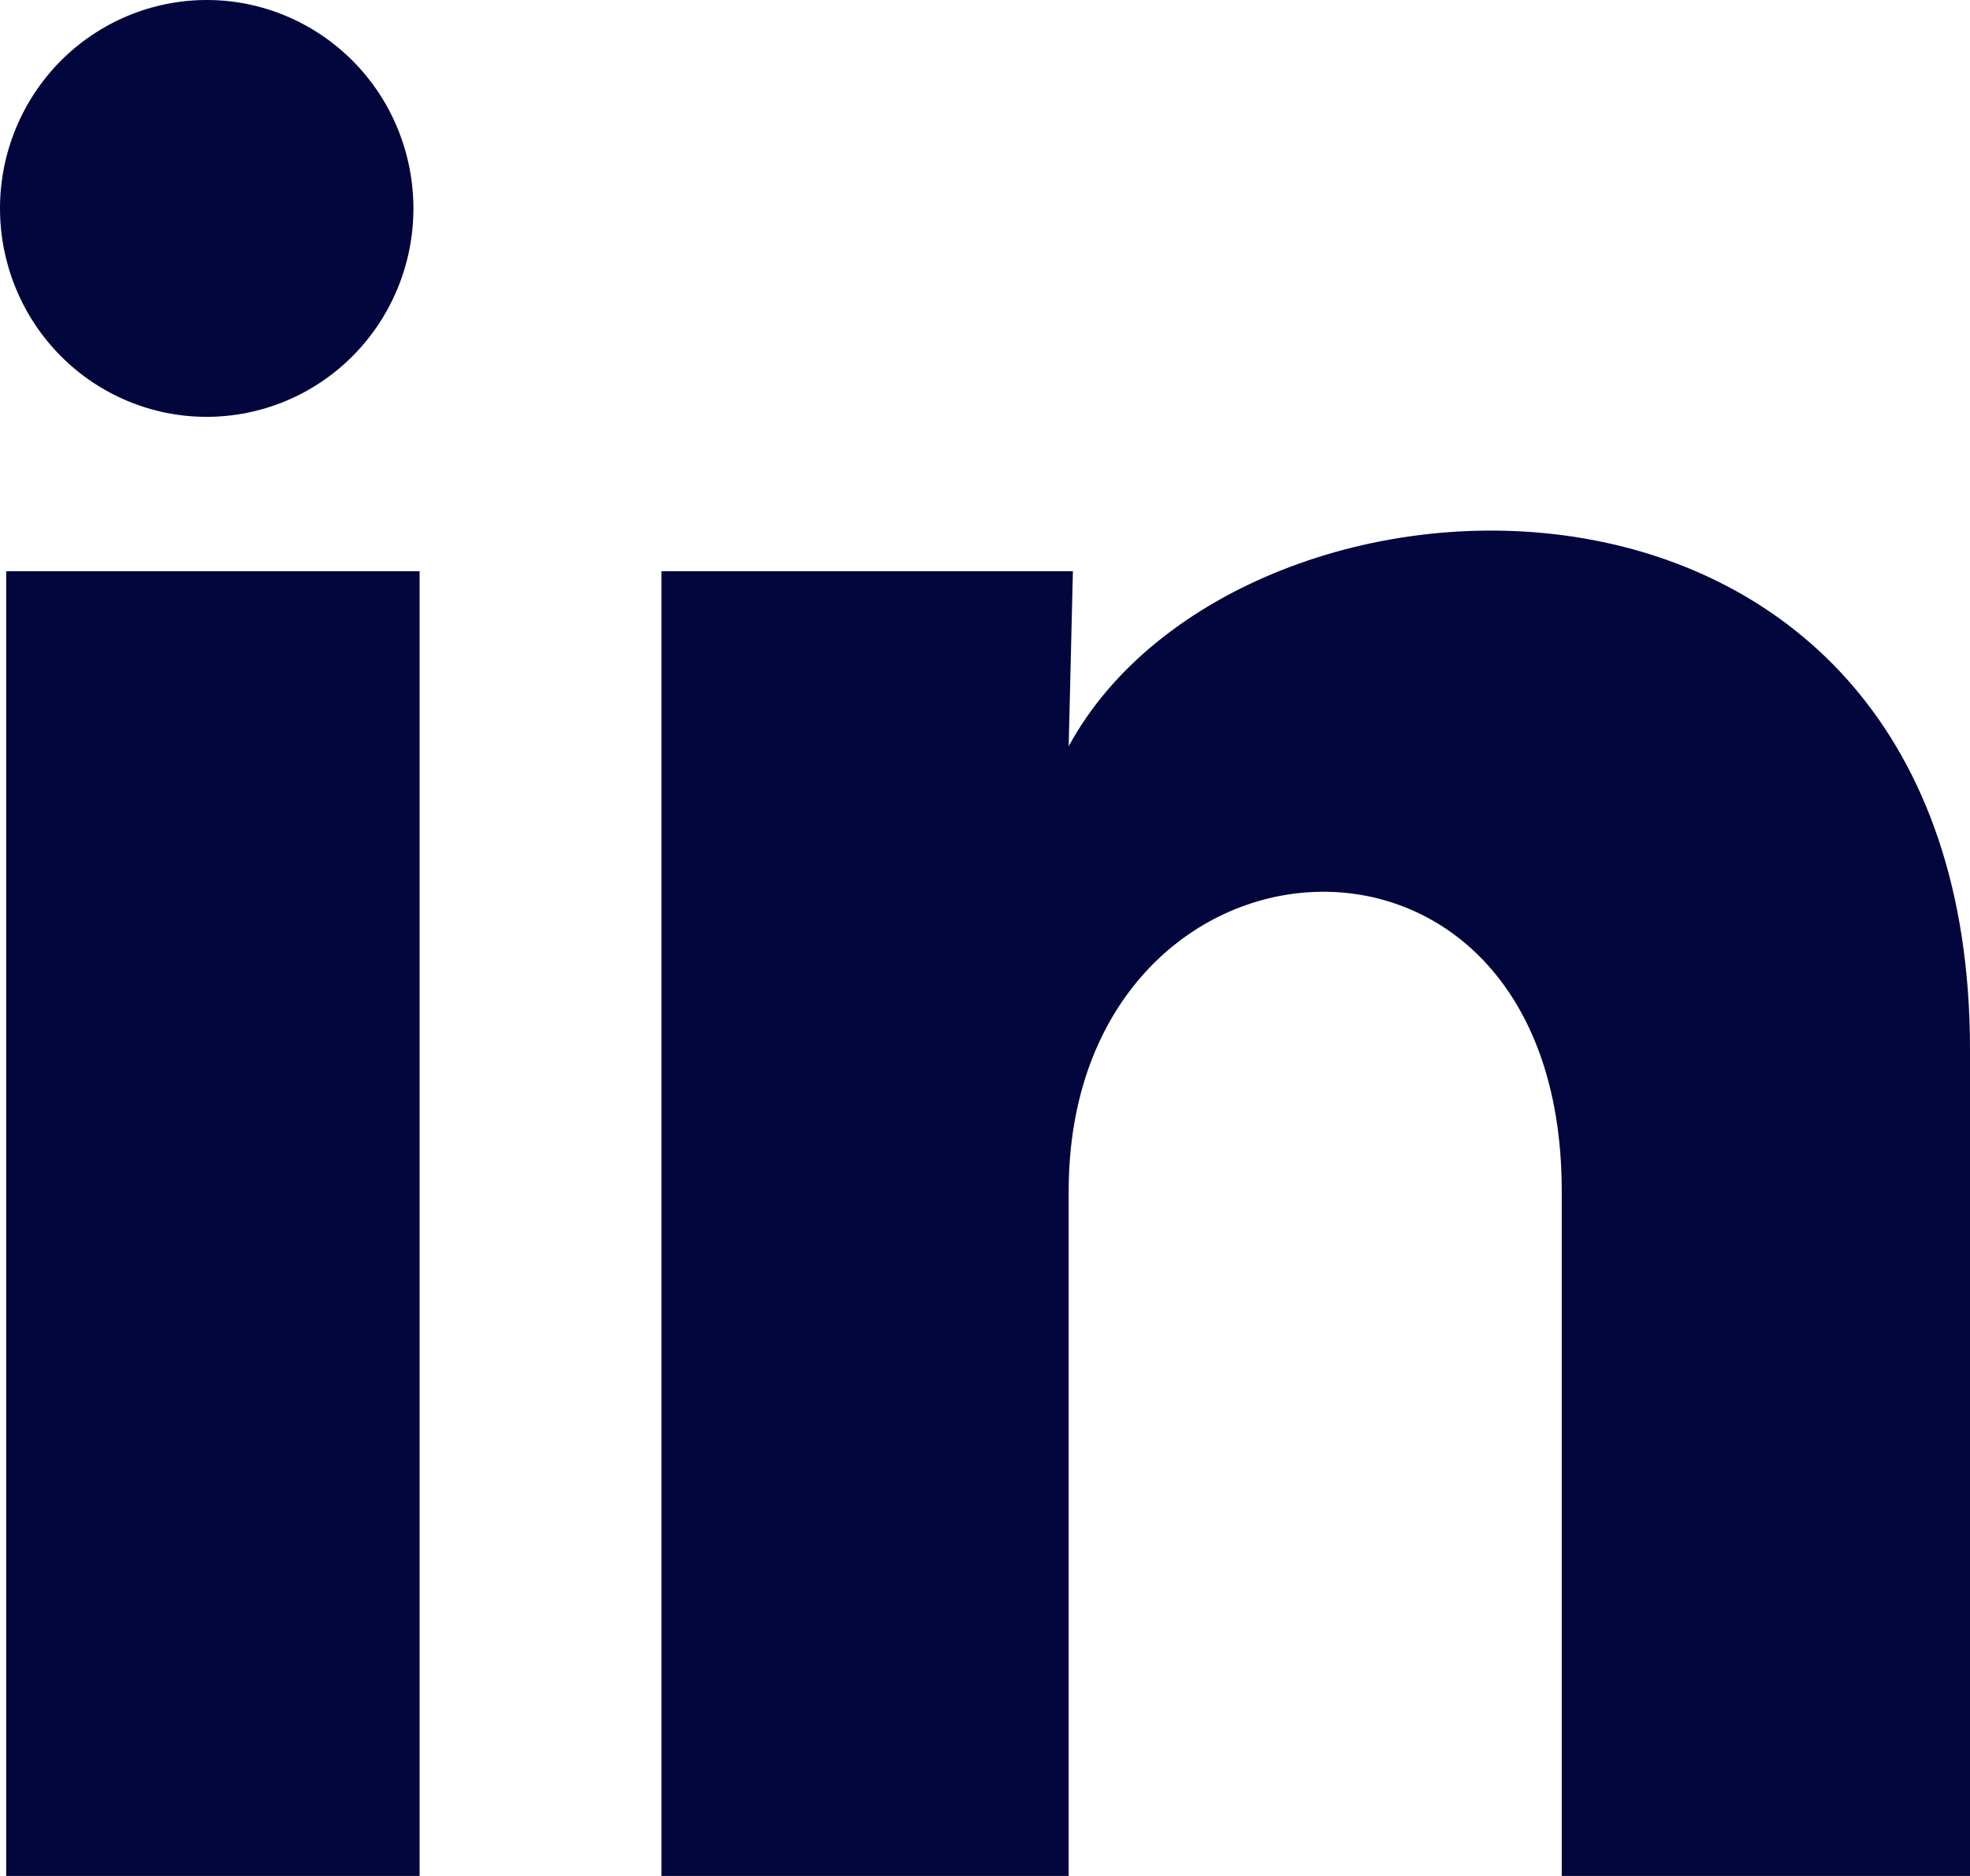
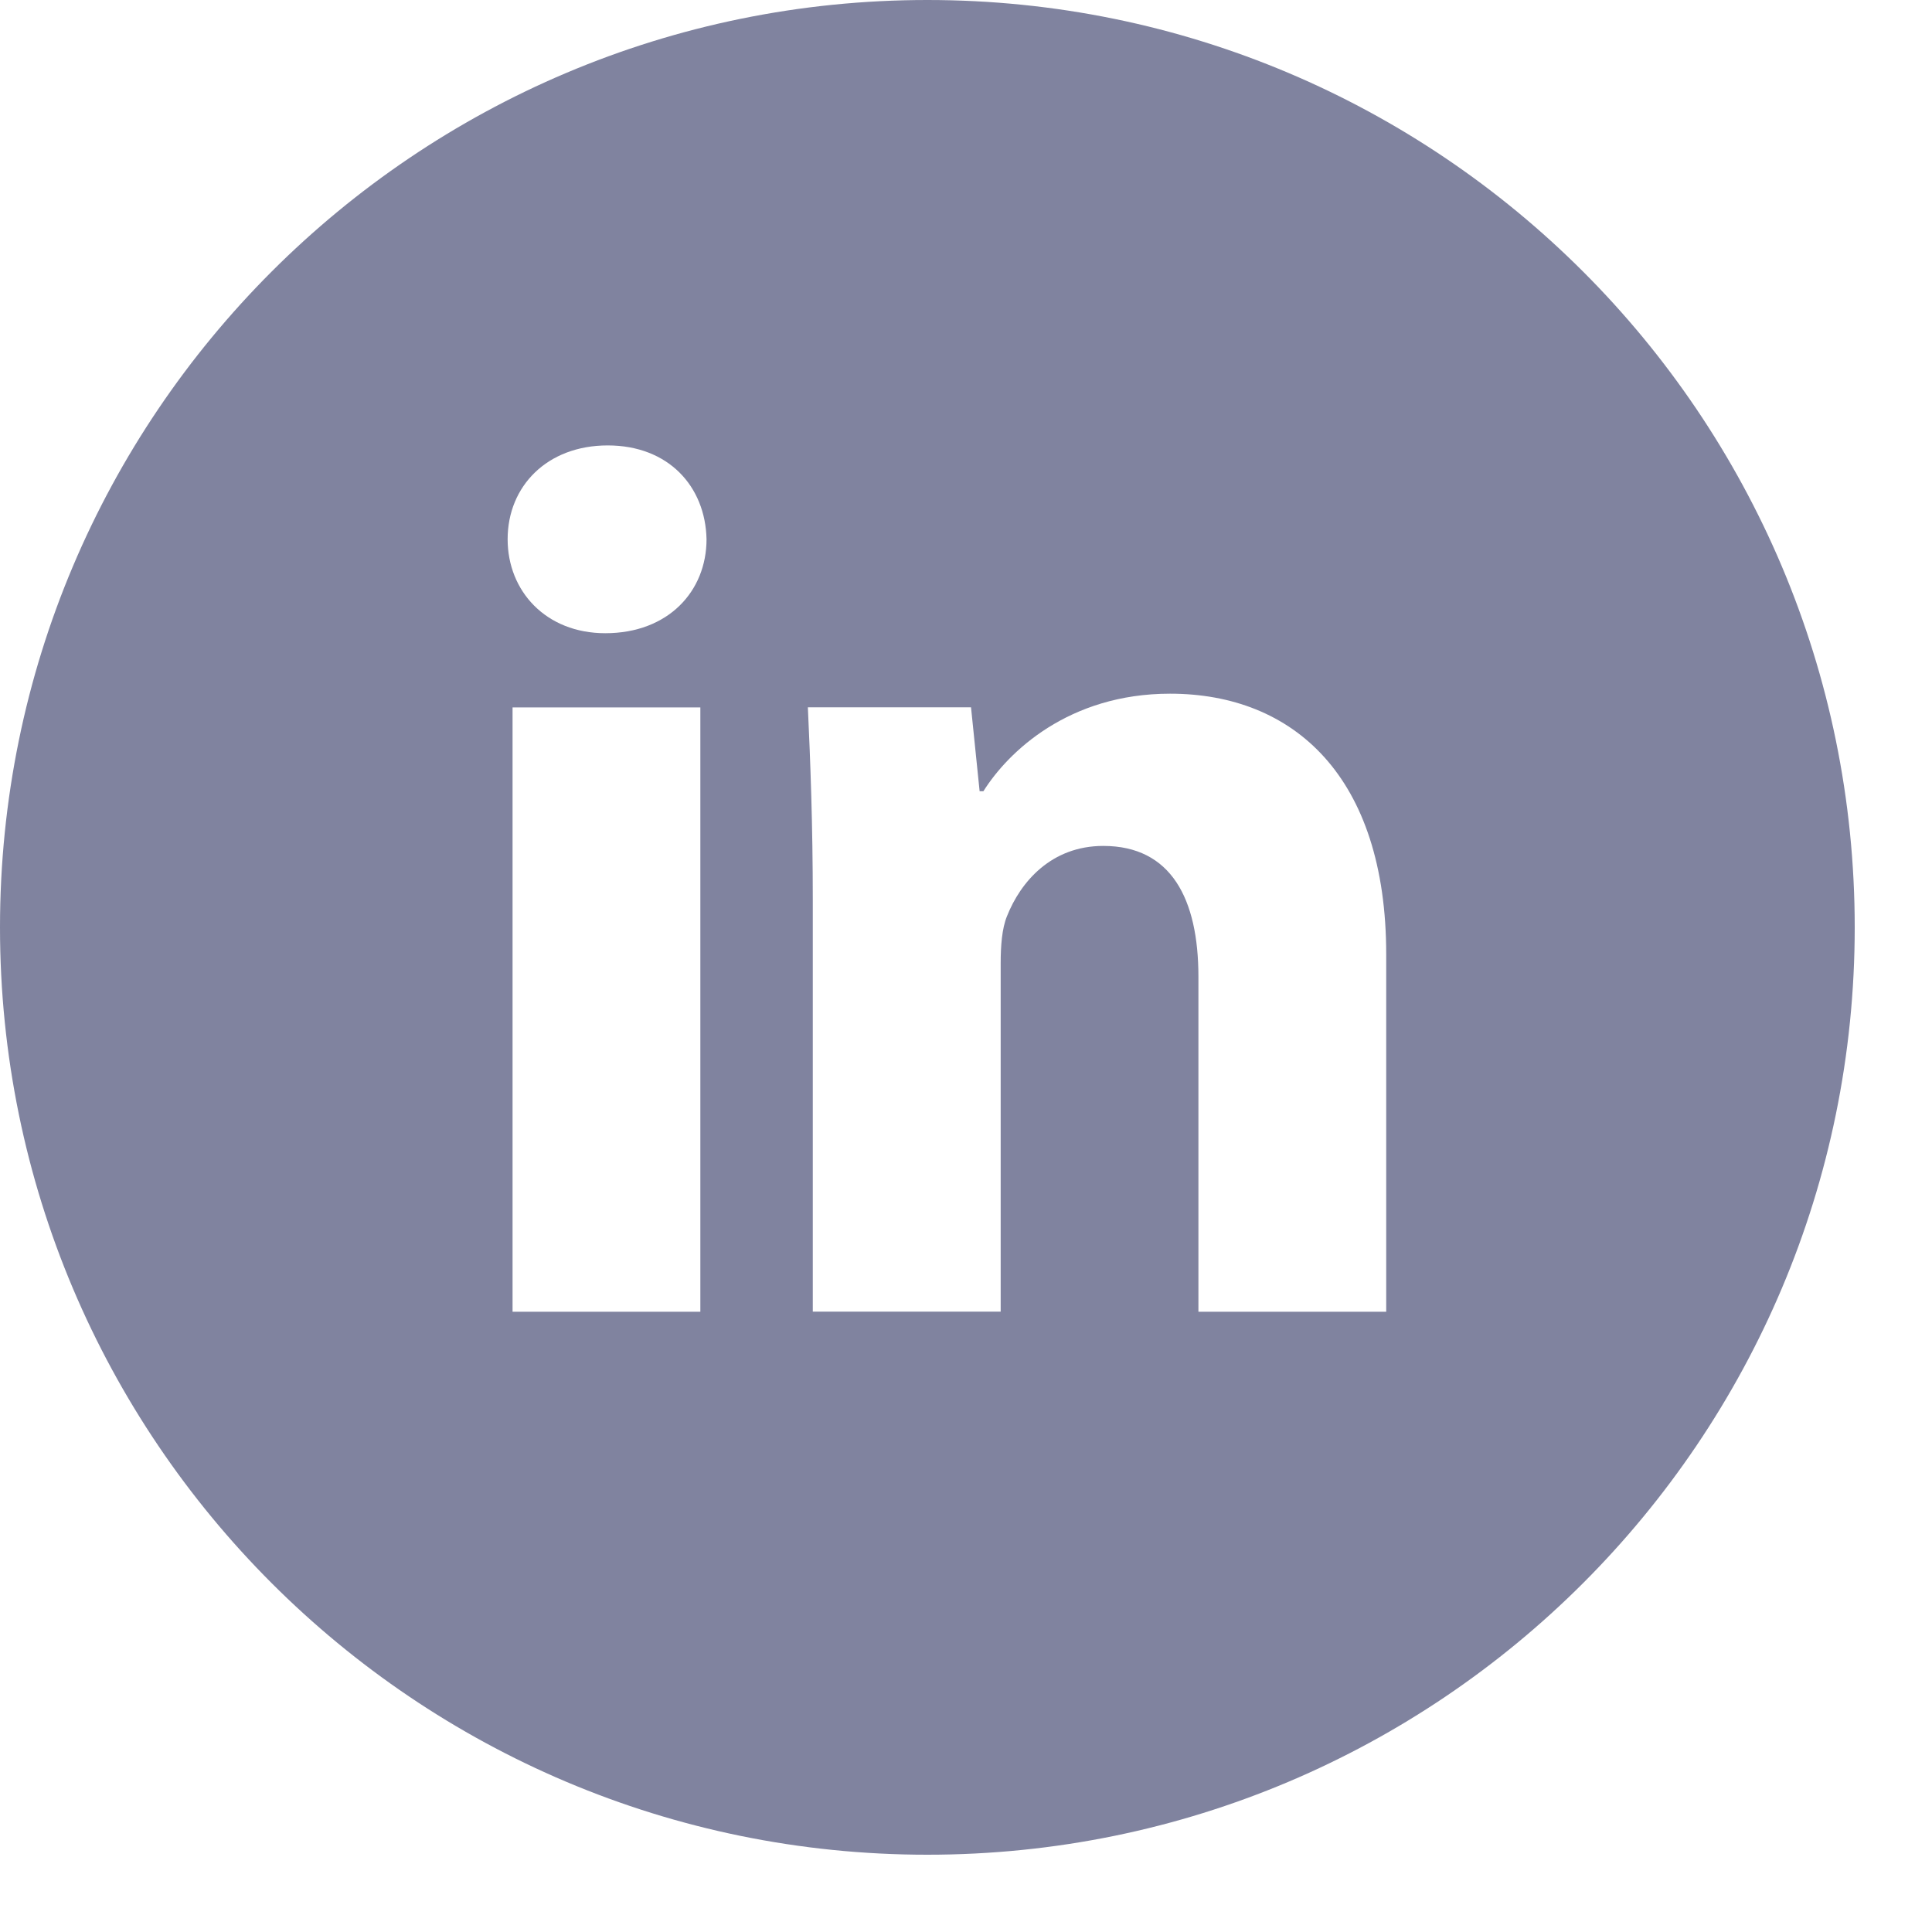
- <svg xmlns="http://www.w3.org/2000/svg" width="21" height="20" viewBox="0 0 21 20" fill="none">
-   <path d="M4.407 2.223C4.407 2.813 4.174 3.378 3.761 3.794C3.347 4.211 2.787 4.444 2.202 4.444C1.618 4.444 1.058 4.21 0.645 3.793C0.232 3.376 -0 2.81 2.75844e-07 2.221C0 1.632 0.233 1.067 0.646 0.65C1.06 0.234 1.62 -0 2.205 2.78164e-07C2.789 0 3.349 0.235 3.763 0.652C4.176 1.069 4.407 1.634 4.407 2.223ZM4.473 6.09H0.066V20H4.473V6.09ZM11.437 6.09H7.051V20H11.392V12.7C11.392 8.634 16.648 8.256 16.648 12.7V20H21V11.189C21 4.334 13.221 4.59 11.392 7.956L11.437 6.09Z" fill="#02063C" />
+ <svg xmlns="http://www.w3.org/2000/svg" width="20" height="20" viewBox="0 0 20 20" fill="none">
+   <path d="M9.6 0C4.298 0 0 4.298 0 9.6C0 14.902 4.298 19.2 9.6 19.2C14.902 19.2 19.2 14.902 19.2 9.6C19.2 4.298 14.902 0 9.6 0ZM7.25 13.579H5.306V7.323H7.25V13.579ZM6.266 6.555C5.652 6.555 5.255 6.12 5.255 5.582C5.255 5.033 5.664 4.611 6.291 4.611C6.918 4.611 7.302 5.033 7.314 5.582C7.314 6.12 6.918 6.555 6.266 6.555ZM14.35 13.579H12.406V10.112C12.406 9.305 12.124 8.757 11.421 8.757C10.884 8.757 10.565 9.128 10.424 9.485C10.372 9.612 10.359 9.792 10.359 9.971V13.578H8.414V9.318C8.414 8.537 8.389 7.884 8.363 7.322H10.052L10.141 8.191H10.18C10.436 7.783 11.063 7.181 12.112 7.181C13.391 7.181 14.35 8.038 14.35 9.88V13.579Z" fill="#80839F" />
</svg>
